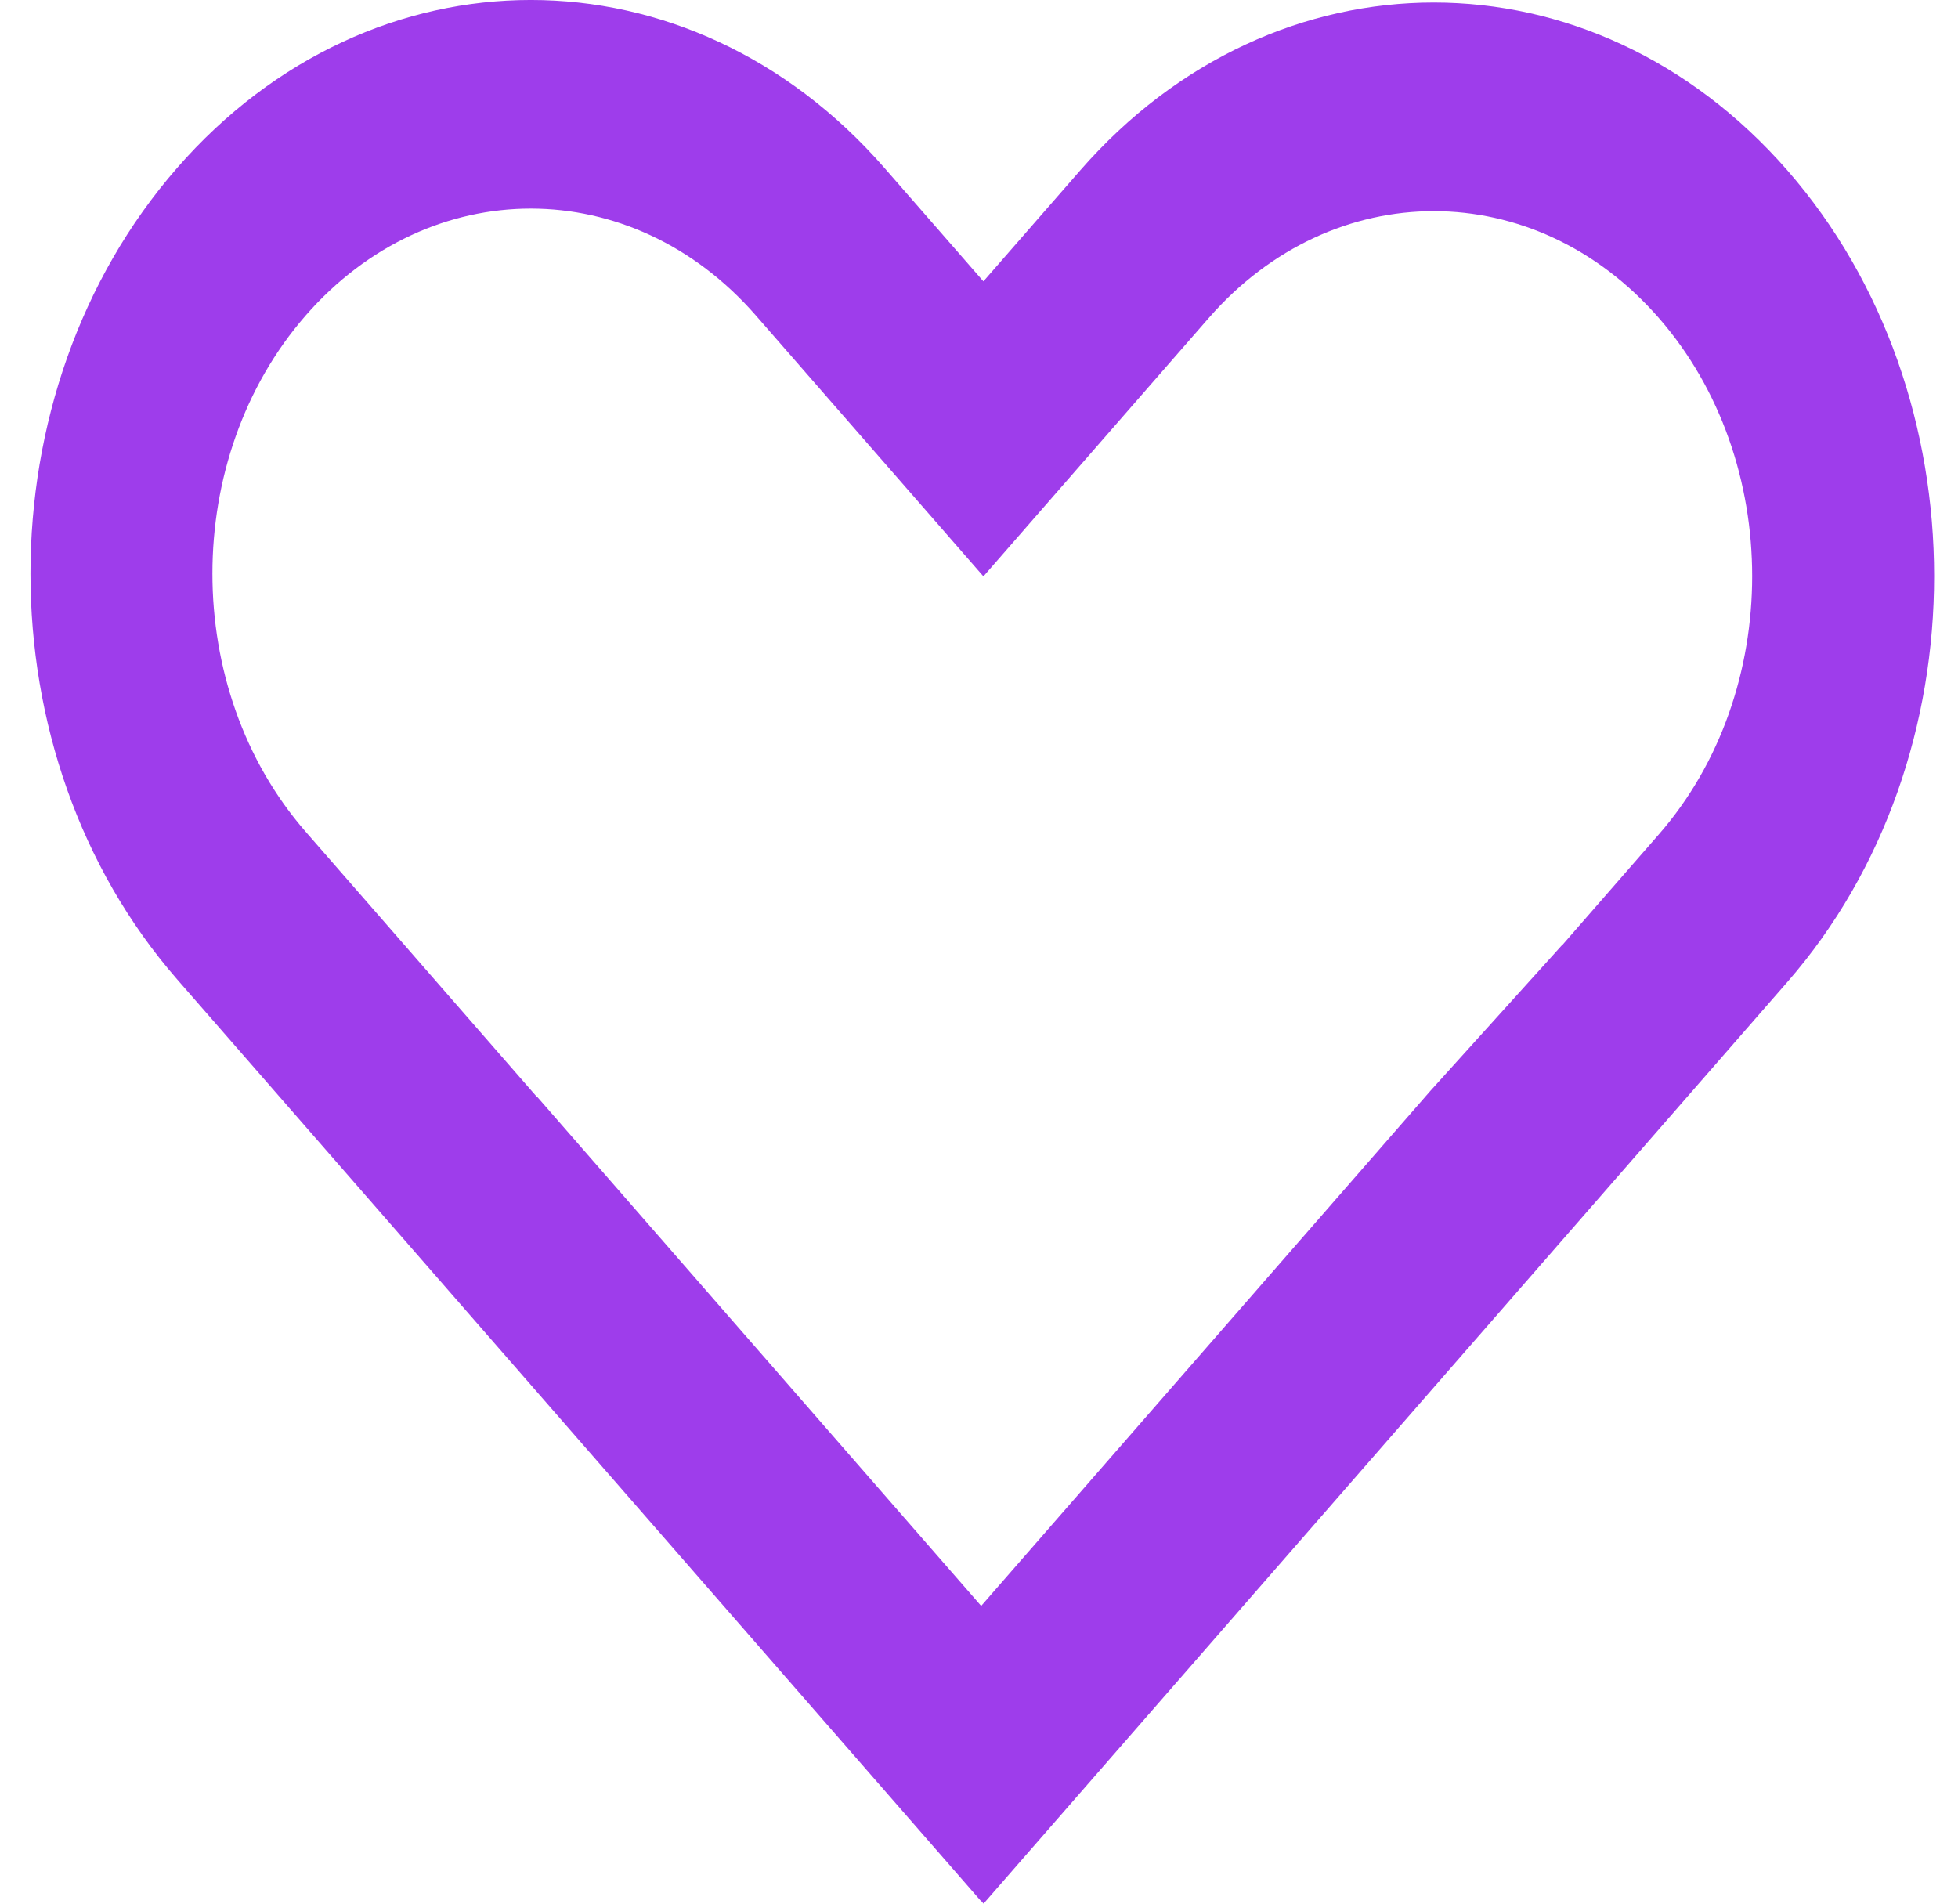
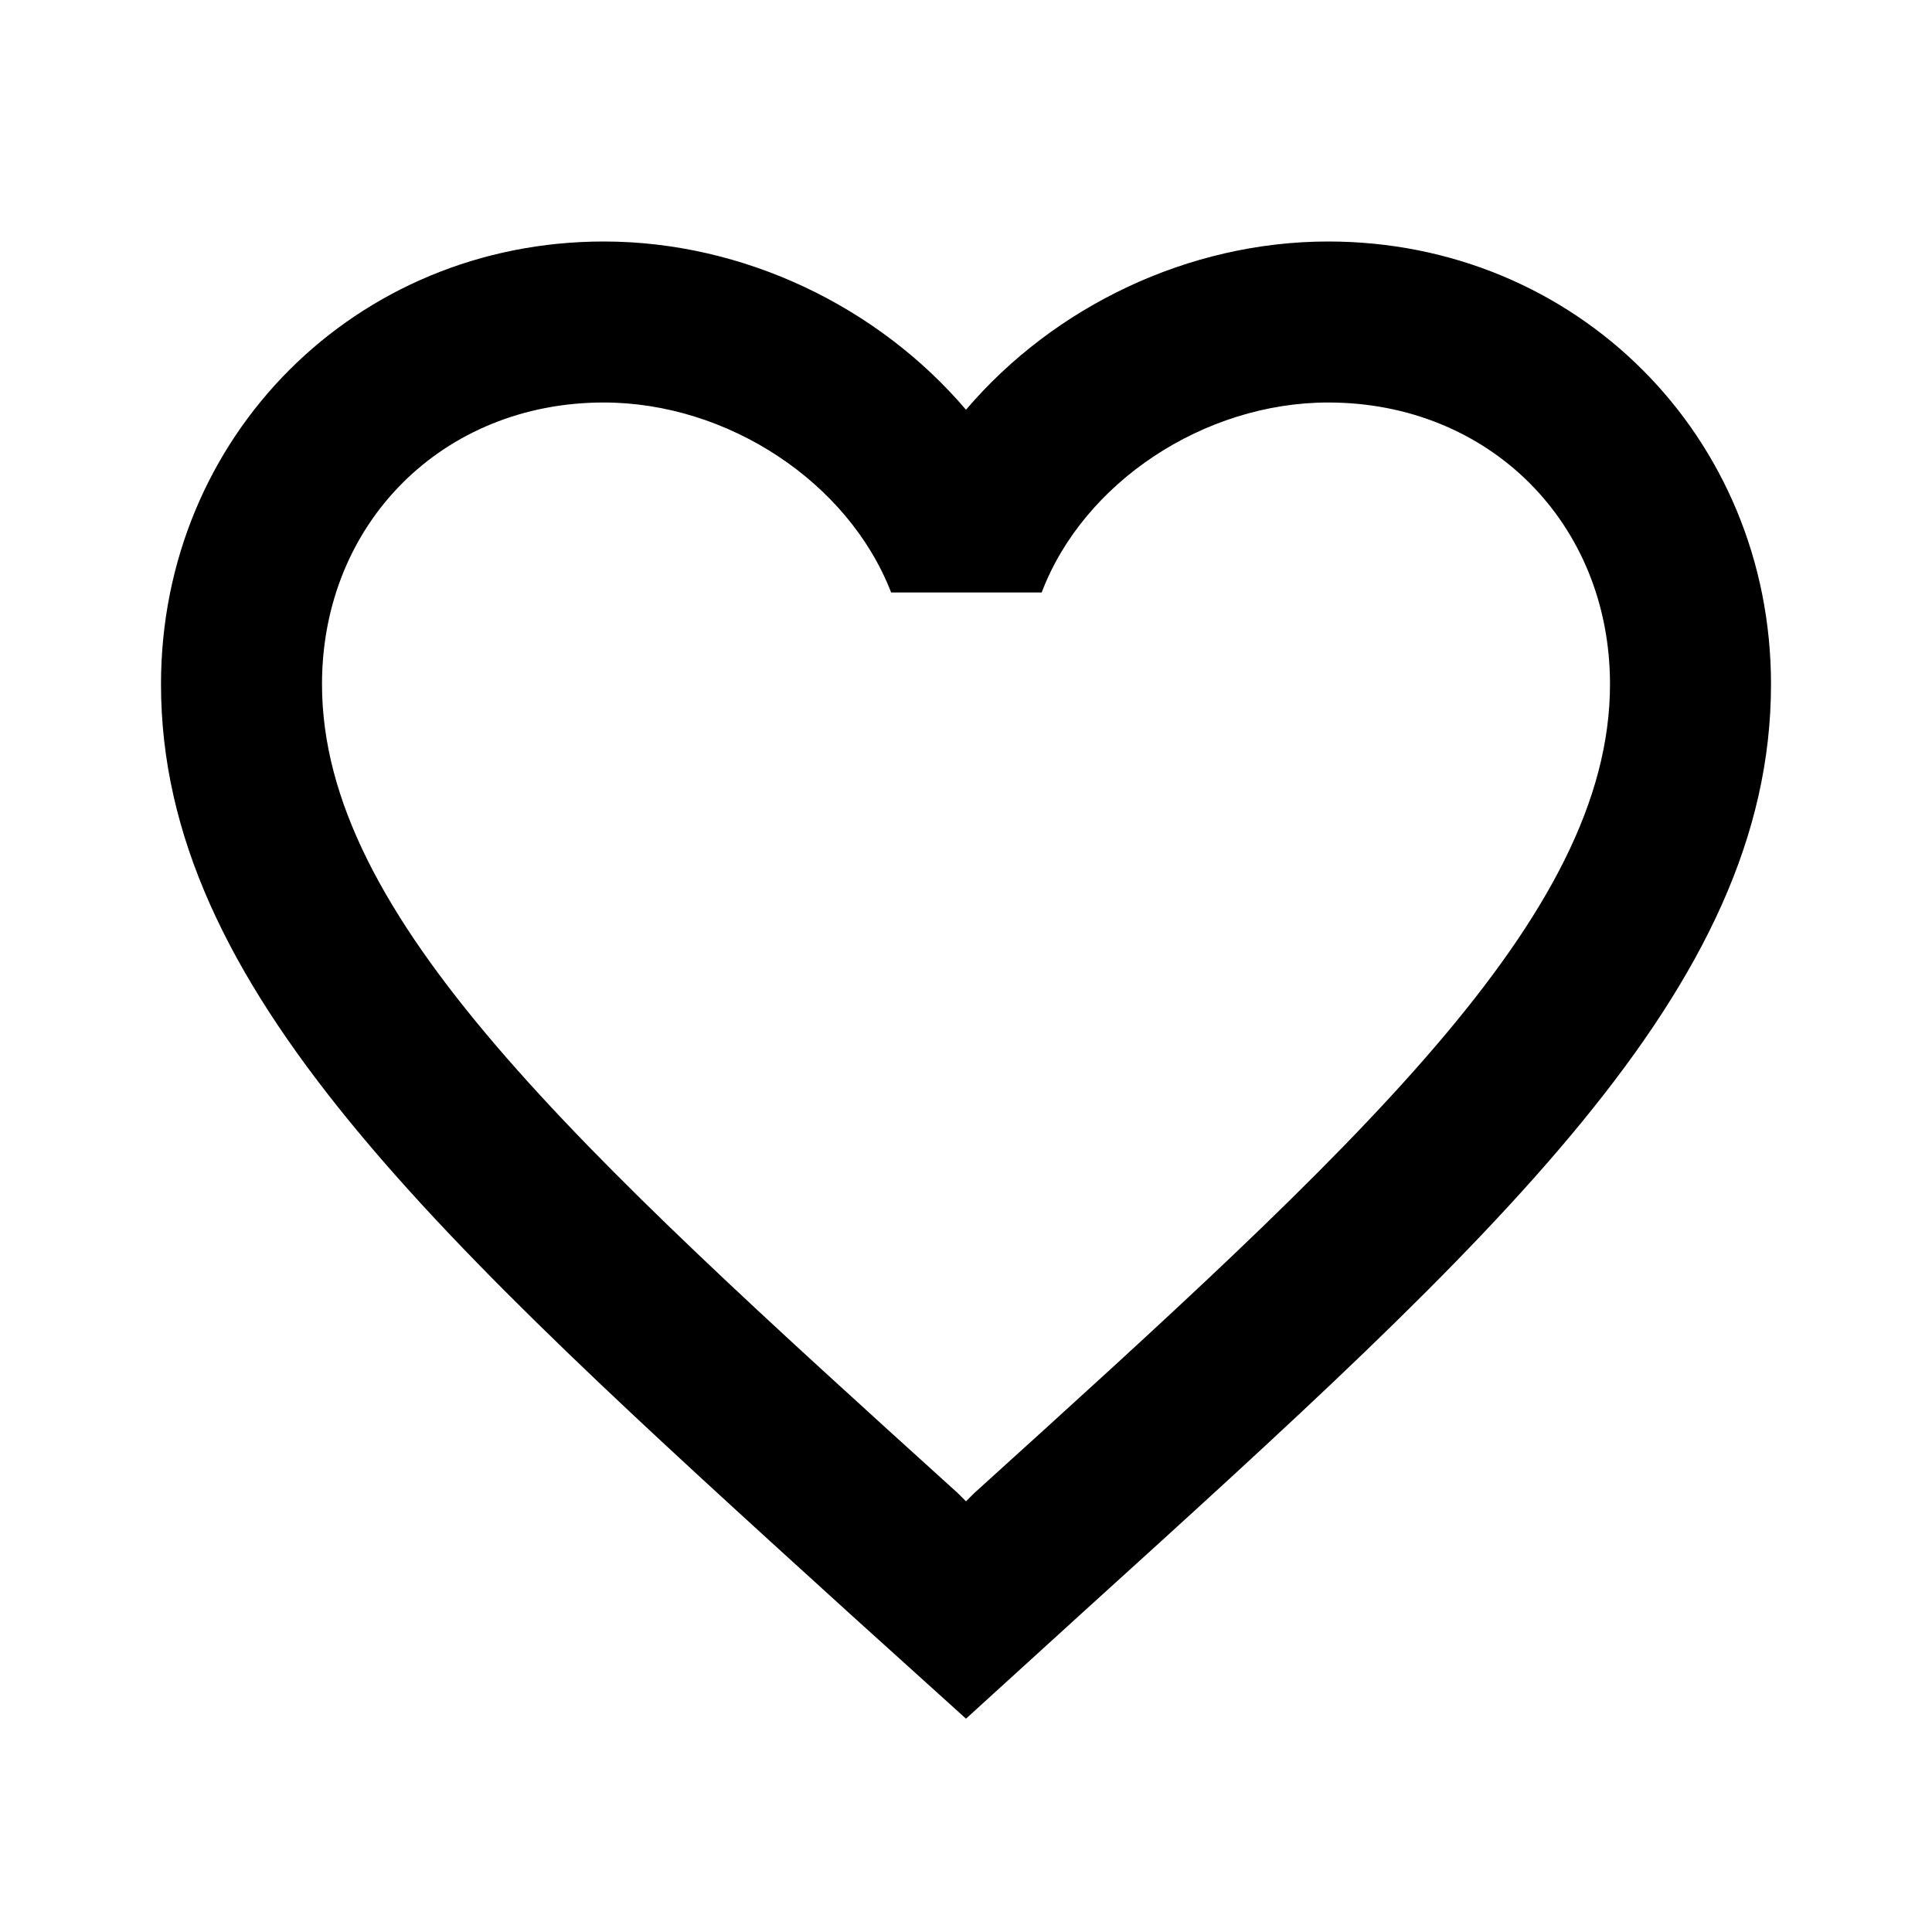
- <svg xmlns="http://www.w3.org/2000/svg" width="36" height="35" viewBox="0 0 36 35" fill="none">
-   <path fill-rule="evenodd" clip-rule="evenodd" d="M18.081 5.173L16.263 3.089C12.671 -1.03 6.847 -1.03 3.255 3.089C-0.338 7.208 -0.338 13.885 3.255 18.004L18.037 34.953L18.04 34.95L18.084 35L32.866 18.051C36.459 13.932 36.459 7.255 32.866 3.136C29.274 -0.983 23.45 -0.983 19.858 3.136L18.081 5.173ZM18.04 29.526L26.296 20.06L28.722 17.374L28.724 17.377L30.501 15.339C32.787 12.718 32.787 8.469 30.501 5.848C28.215 3.227 24.509 3.227 22.223 5.848L18.083 10.595L18.071 10.581L18.069 10.583L13.898 5.801C11.612 3.18 7.906 3.18 5.62 5.801C3.334 8.422 3.334 12.671 5.62 15.292L9.867 20.162L9.87 20.158L18.04 29.526Z" fill="#8F1FE8" fill-opacity="0.86" />
+ <svg xmlns="http://www.w3.org/2000/svg" height="24px" viewBox="0 0 24 24" width="24px" fill="#000000">
+   <path d="M0 0h24v24H0z" fill="none" />
+   <path d="M16.5 3c-1.74 0-3.41.81-4.5 2.09C10.91 3.81 9.24 3 7.5 3 4.42 3 2 5.42 2 8.5c0 3.78 3.4 6.86 8.55 11.54L12 21.35l1.45-1.32C18.6 15.36 22 12.28 22 8.5 22 5.42 19.58 3 16.5 3zm-4.4 15.55l-.1.1-.1-.1C7.14 14.24 4 11.39 4 8.5 4 6.5 5.5 5 7.5 5c1.54 0 3.04.99 3.57 2.36h1.87C13.46 5.99 14.96 5 16.5 5c2 0 3.5 1.5 3.5 3.5 0 2.89-3.14 5.74-7.9 10.05z" />
</svg>
